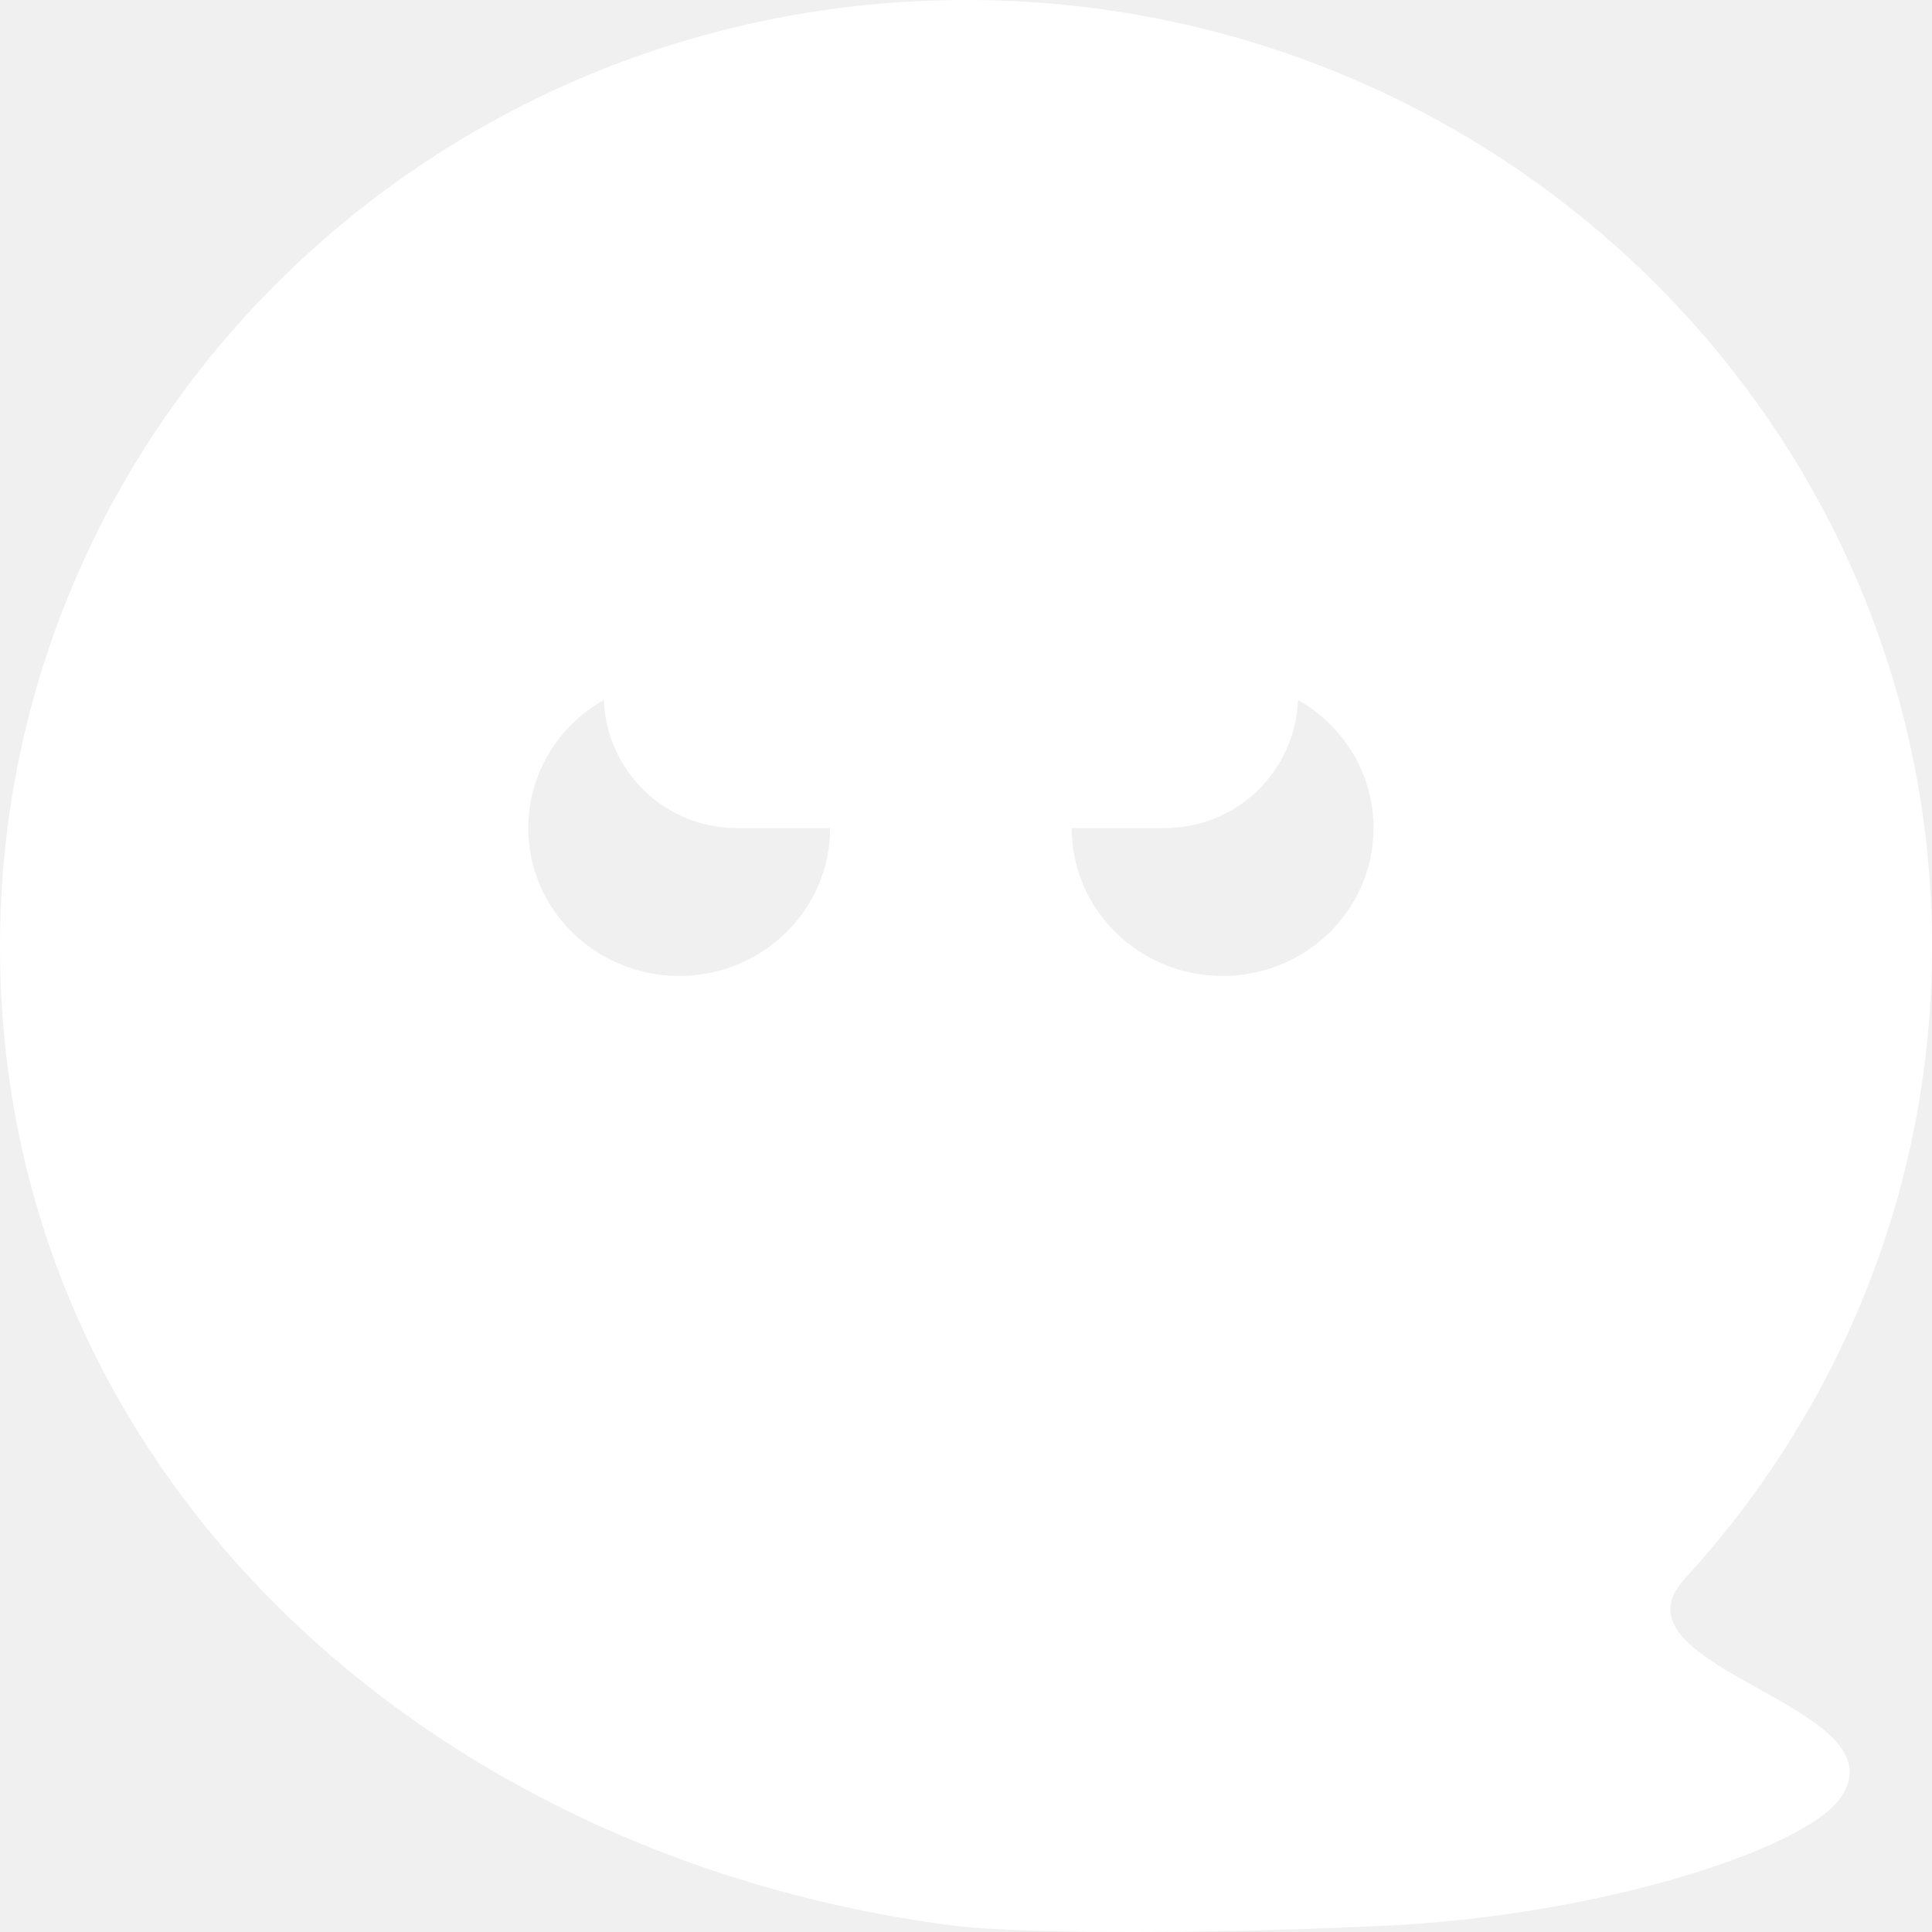
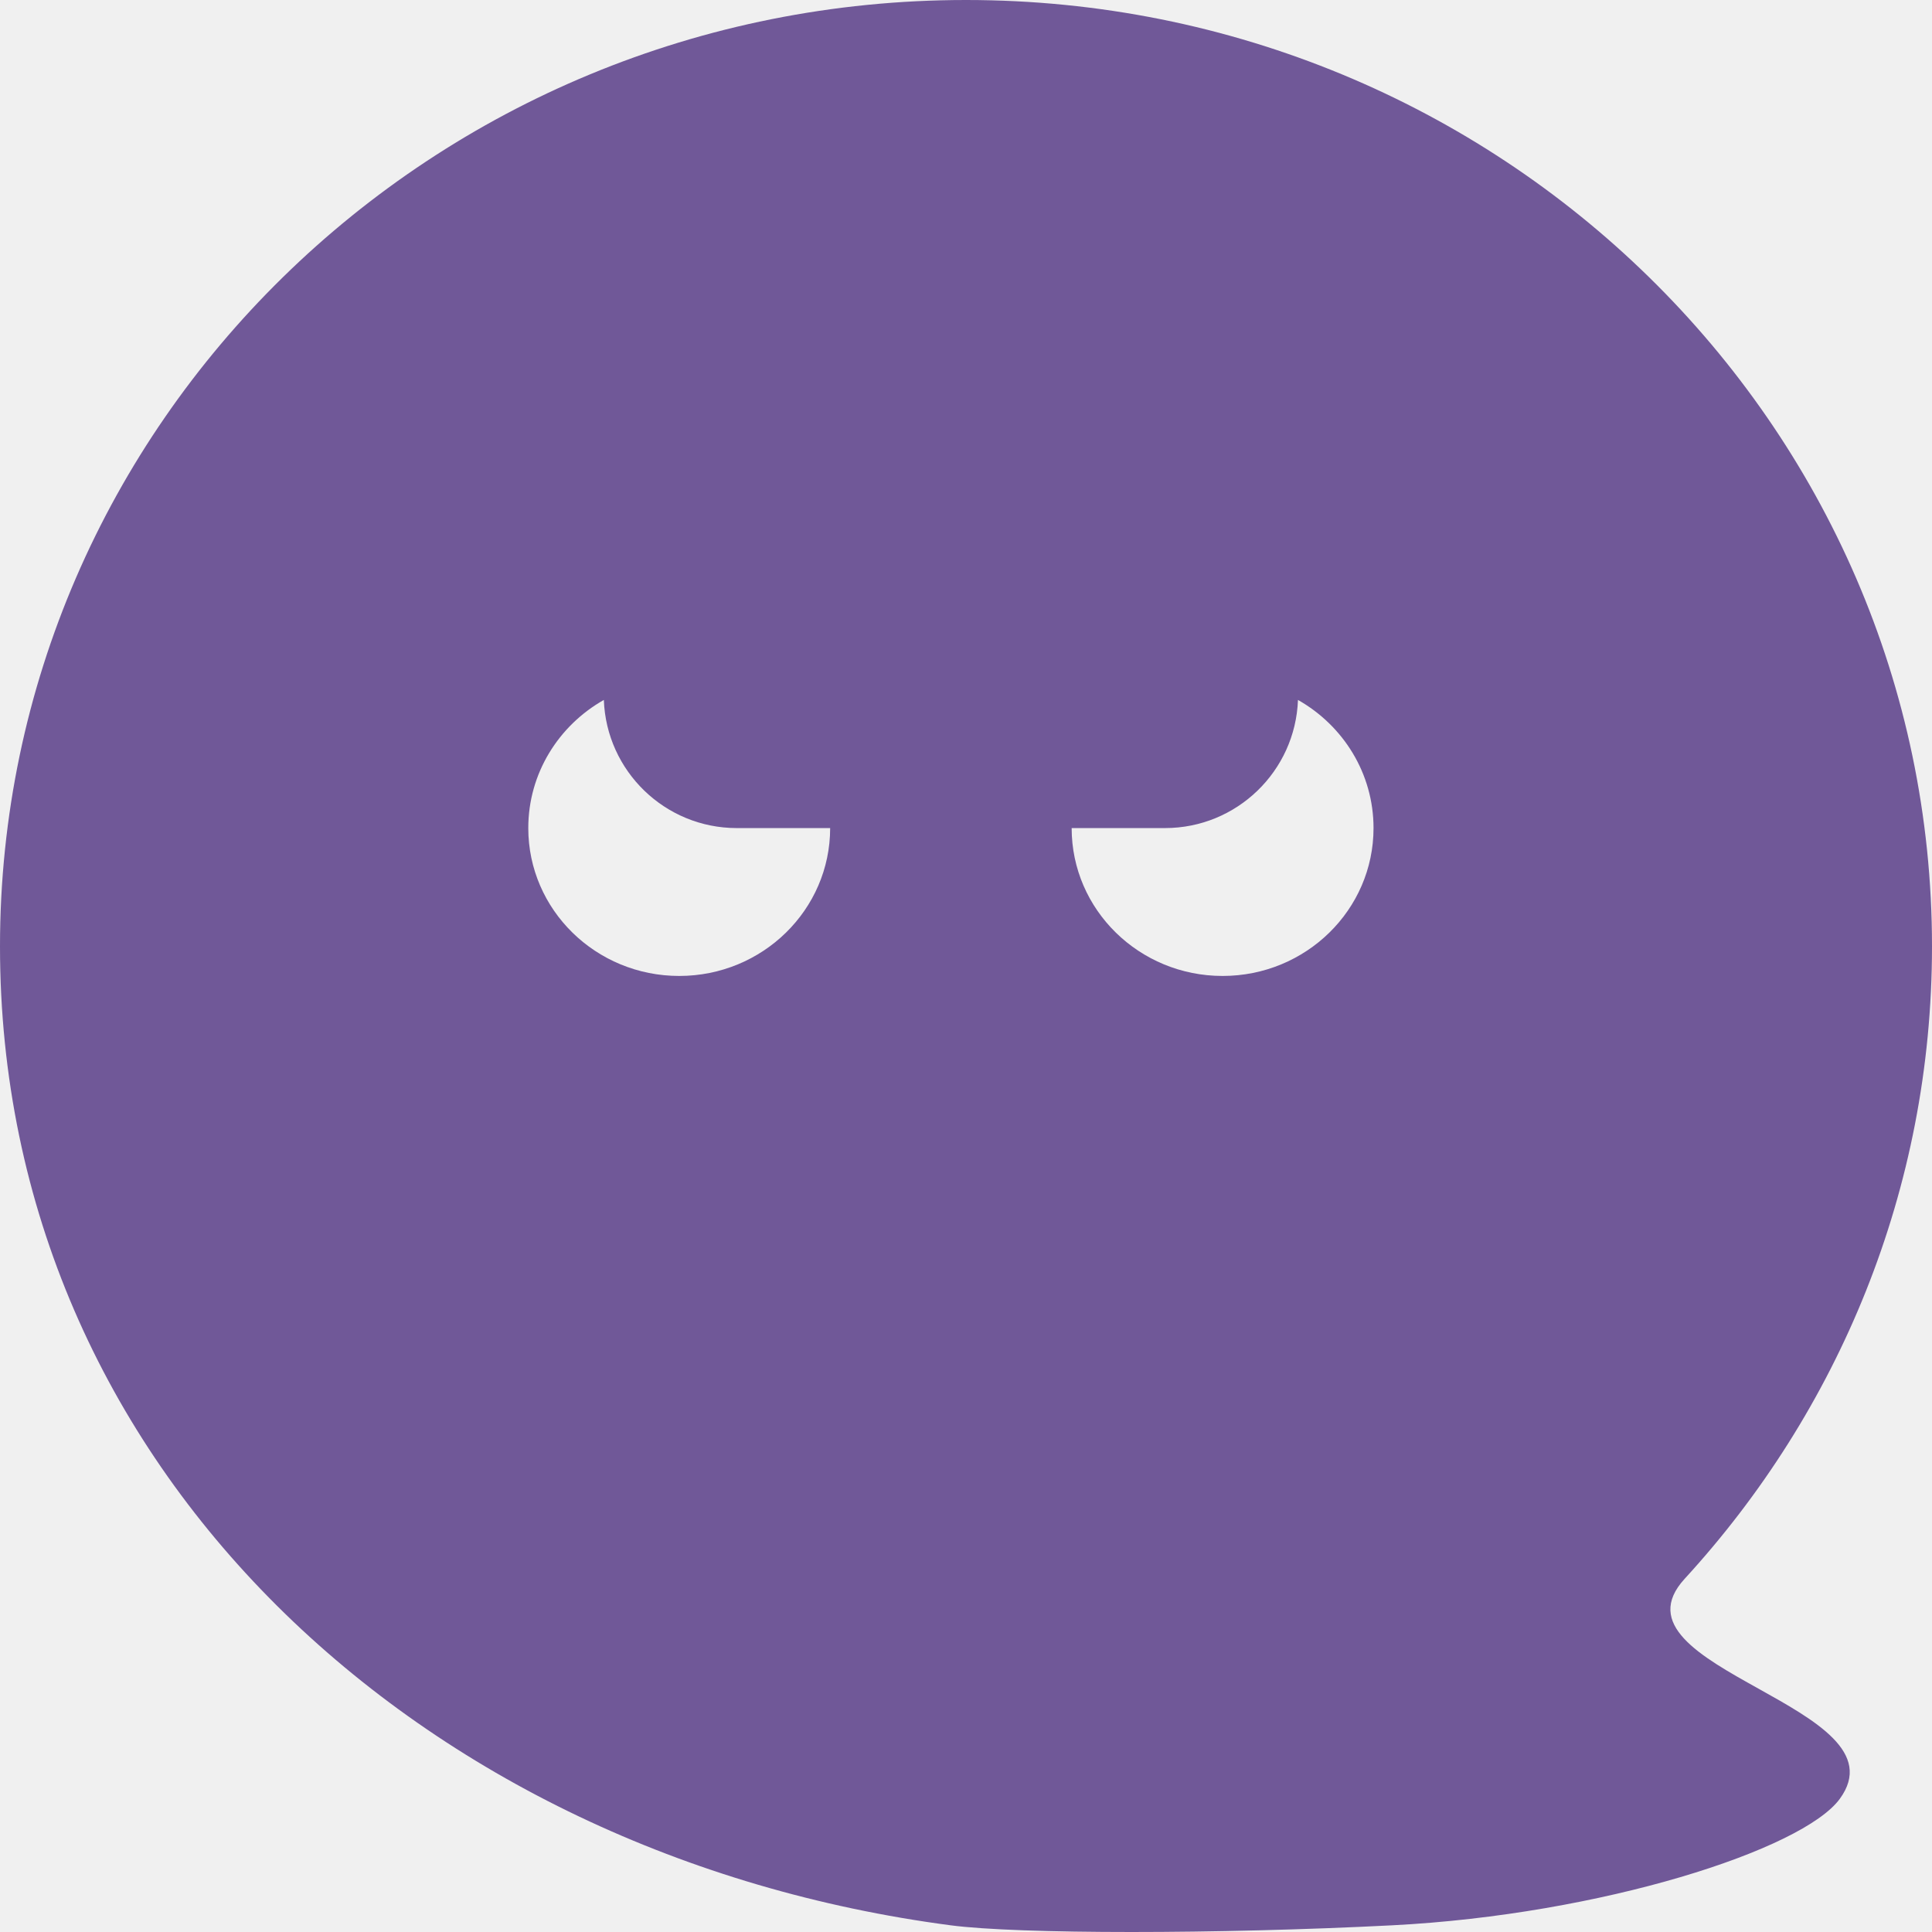
<svg xmlns="http://www.w3.org/2000/svg" width="512" height="512" viewBox="0 0 512 512" fill="none">
-   <path fill-rule="evenodd" clip-rule="evenodd" d="M368.952 510.227C322.769 512.591 269.896 512.591 251.928 510.227C111.77 491.788 0 389.313 0 250.8C0 112.287 114.615 0 256 0C397.385 0 512 112.287 512 250.8C512 315.221 487.207 373.969 446.46 418.387C435.395 430.448 450.577 438.908 466.002 447.504C481.13 455.935 496.492 464.496 487.564 476.712C477.726 490.173 424.392 507.389 368.952 510.227ZM220 219.45C220 241.092 202.091 258.637 180 258.637C157.909 258.637 140 241.092 140 219.45C140 204.935 148.055 192.264 160.024 185.491C160.713 204.362 176.229 219.449 195.269 219.449H220C220 219.449 220 219.45 220 219.45ZM343.976 185.491C343.287 204.362 327.771 219.449 308.731 219.449H284C284 219.449 284 219.45 284 219.45C284 241.092 301.909 258.637 324 258.637C346.091 258.637 364 241.092 364 219.45C364 204.935 355.945 192.264 343.976 185.491Z" fill="white" />
+   <path fill-rule="evenodd" clip-rule="evenodd" d="M368.952 510.227C322.769 512.591 269.896 512.591 251.928 510.227C111.77 491.788 0 389.313 0 250.8C0 112.287 114.615 0 256 0C397.385 0 512 112.287 512 250.8C512 315.221 487.207 373.969 446.46 418.387C435.395 430.448 450.577 438.908 466.002 447.504C481.13 455.935 496.492 464.496 487.564 476.712C477.726 490.173 424.392 507.389 368.952 510.227ZM220 219.45C220 241.092 202.091 258.637 180 258.637C157.909 258.637 140 241.092 140 219.45C140 204.935 148.055 192.264 160.024 185.491C160.713 204.362 176.229 219.449 195.269 219.449H220C220 219.449 220 219.45 220 219.45ZM343.976 185.491C343.287 204.362 327.771 219.449 308.731 219.449H284C284 219.449 284 219.45 284 219.45C284 241.092 301.909 258.637 324 258.637C346.091 258.637 364 241.092 364 219.45C364 204.935 355.945 192.264 343.976 185.491Z" fill="#705898" />
</svg>
